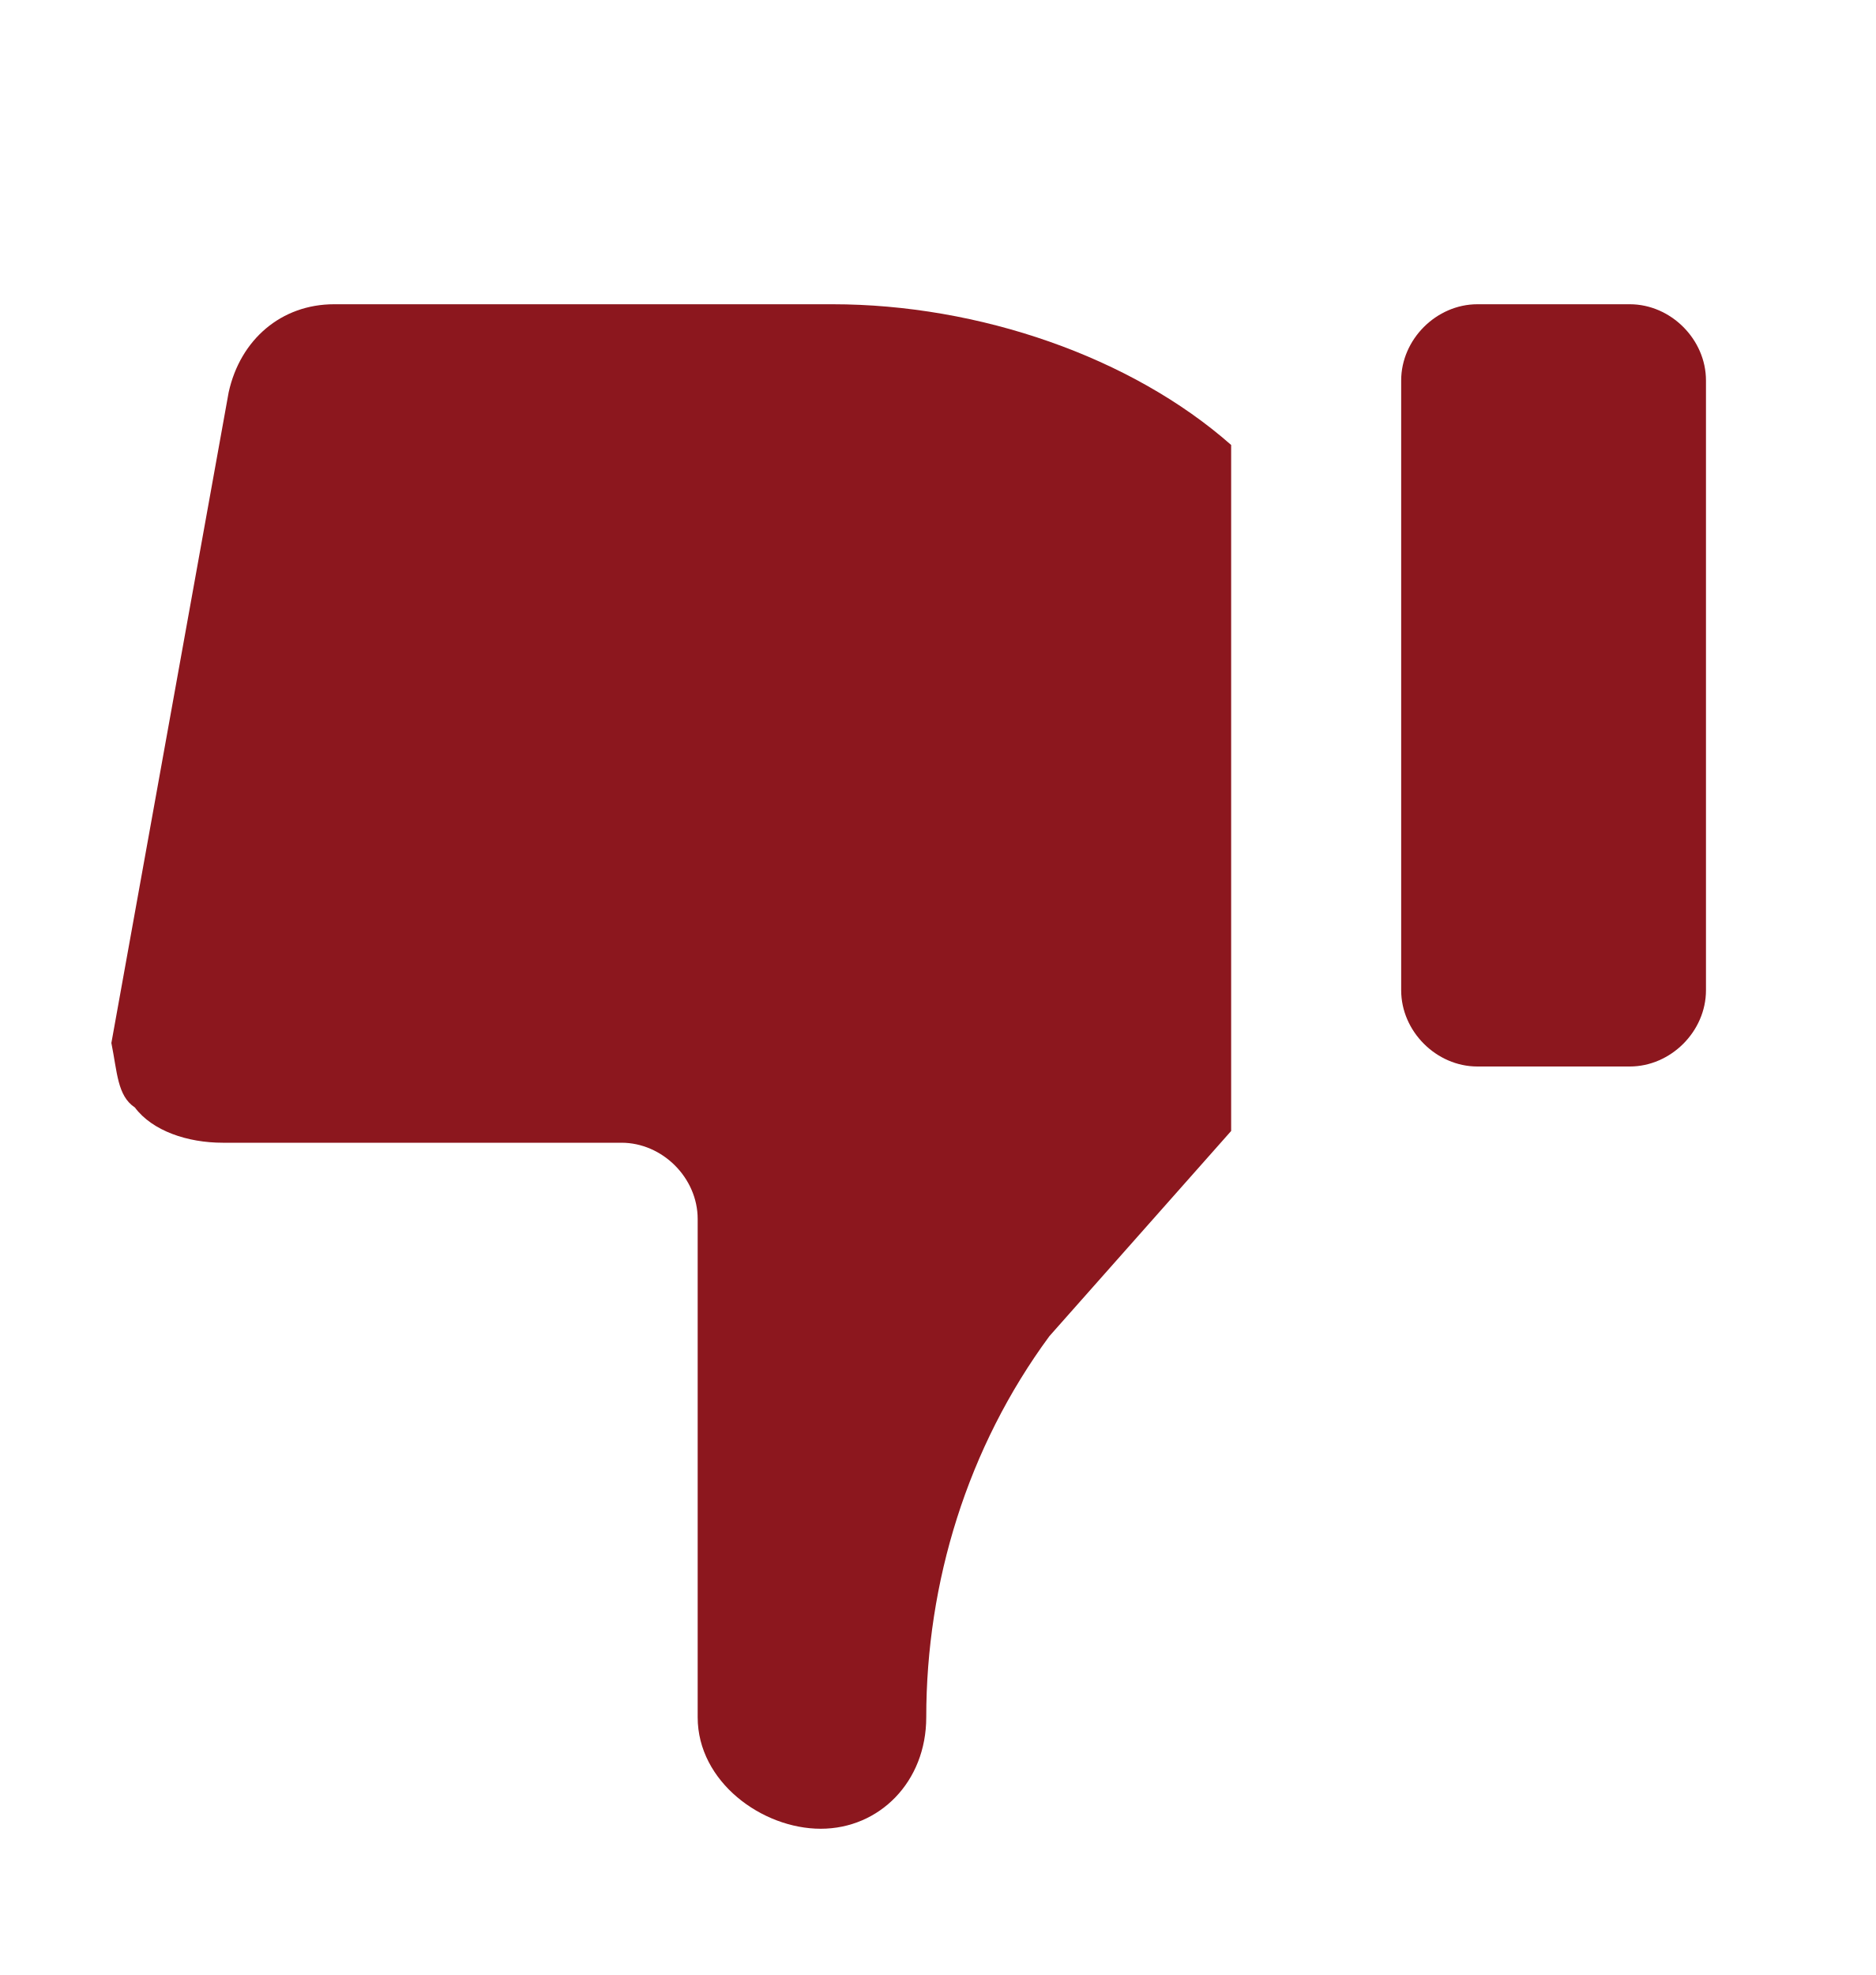
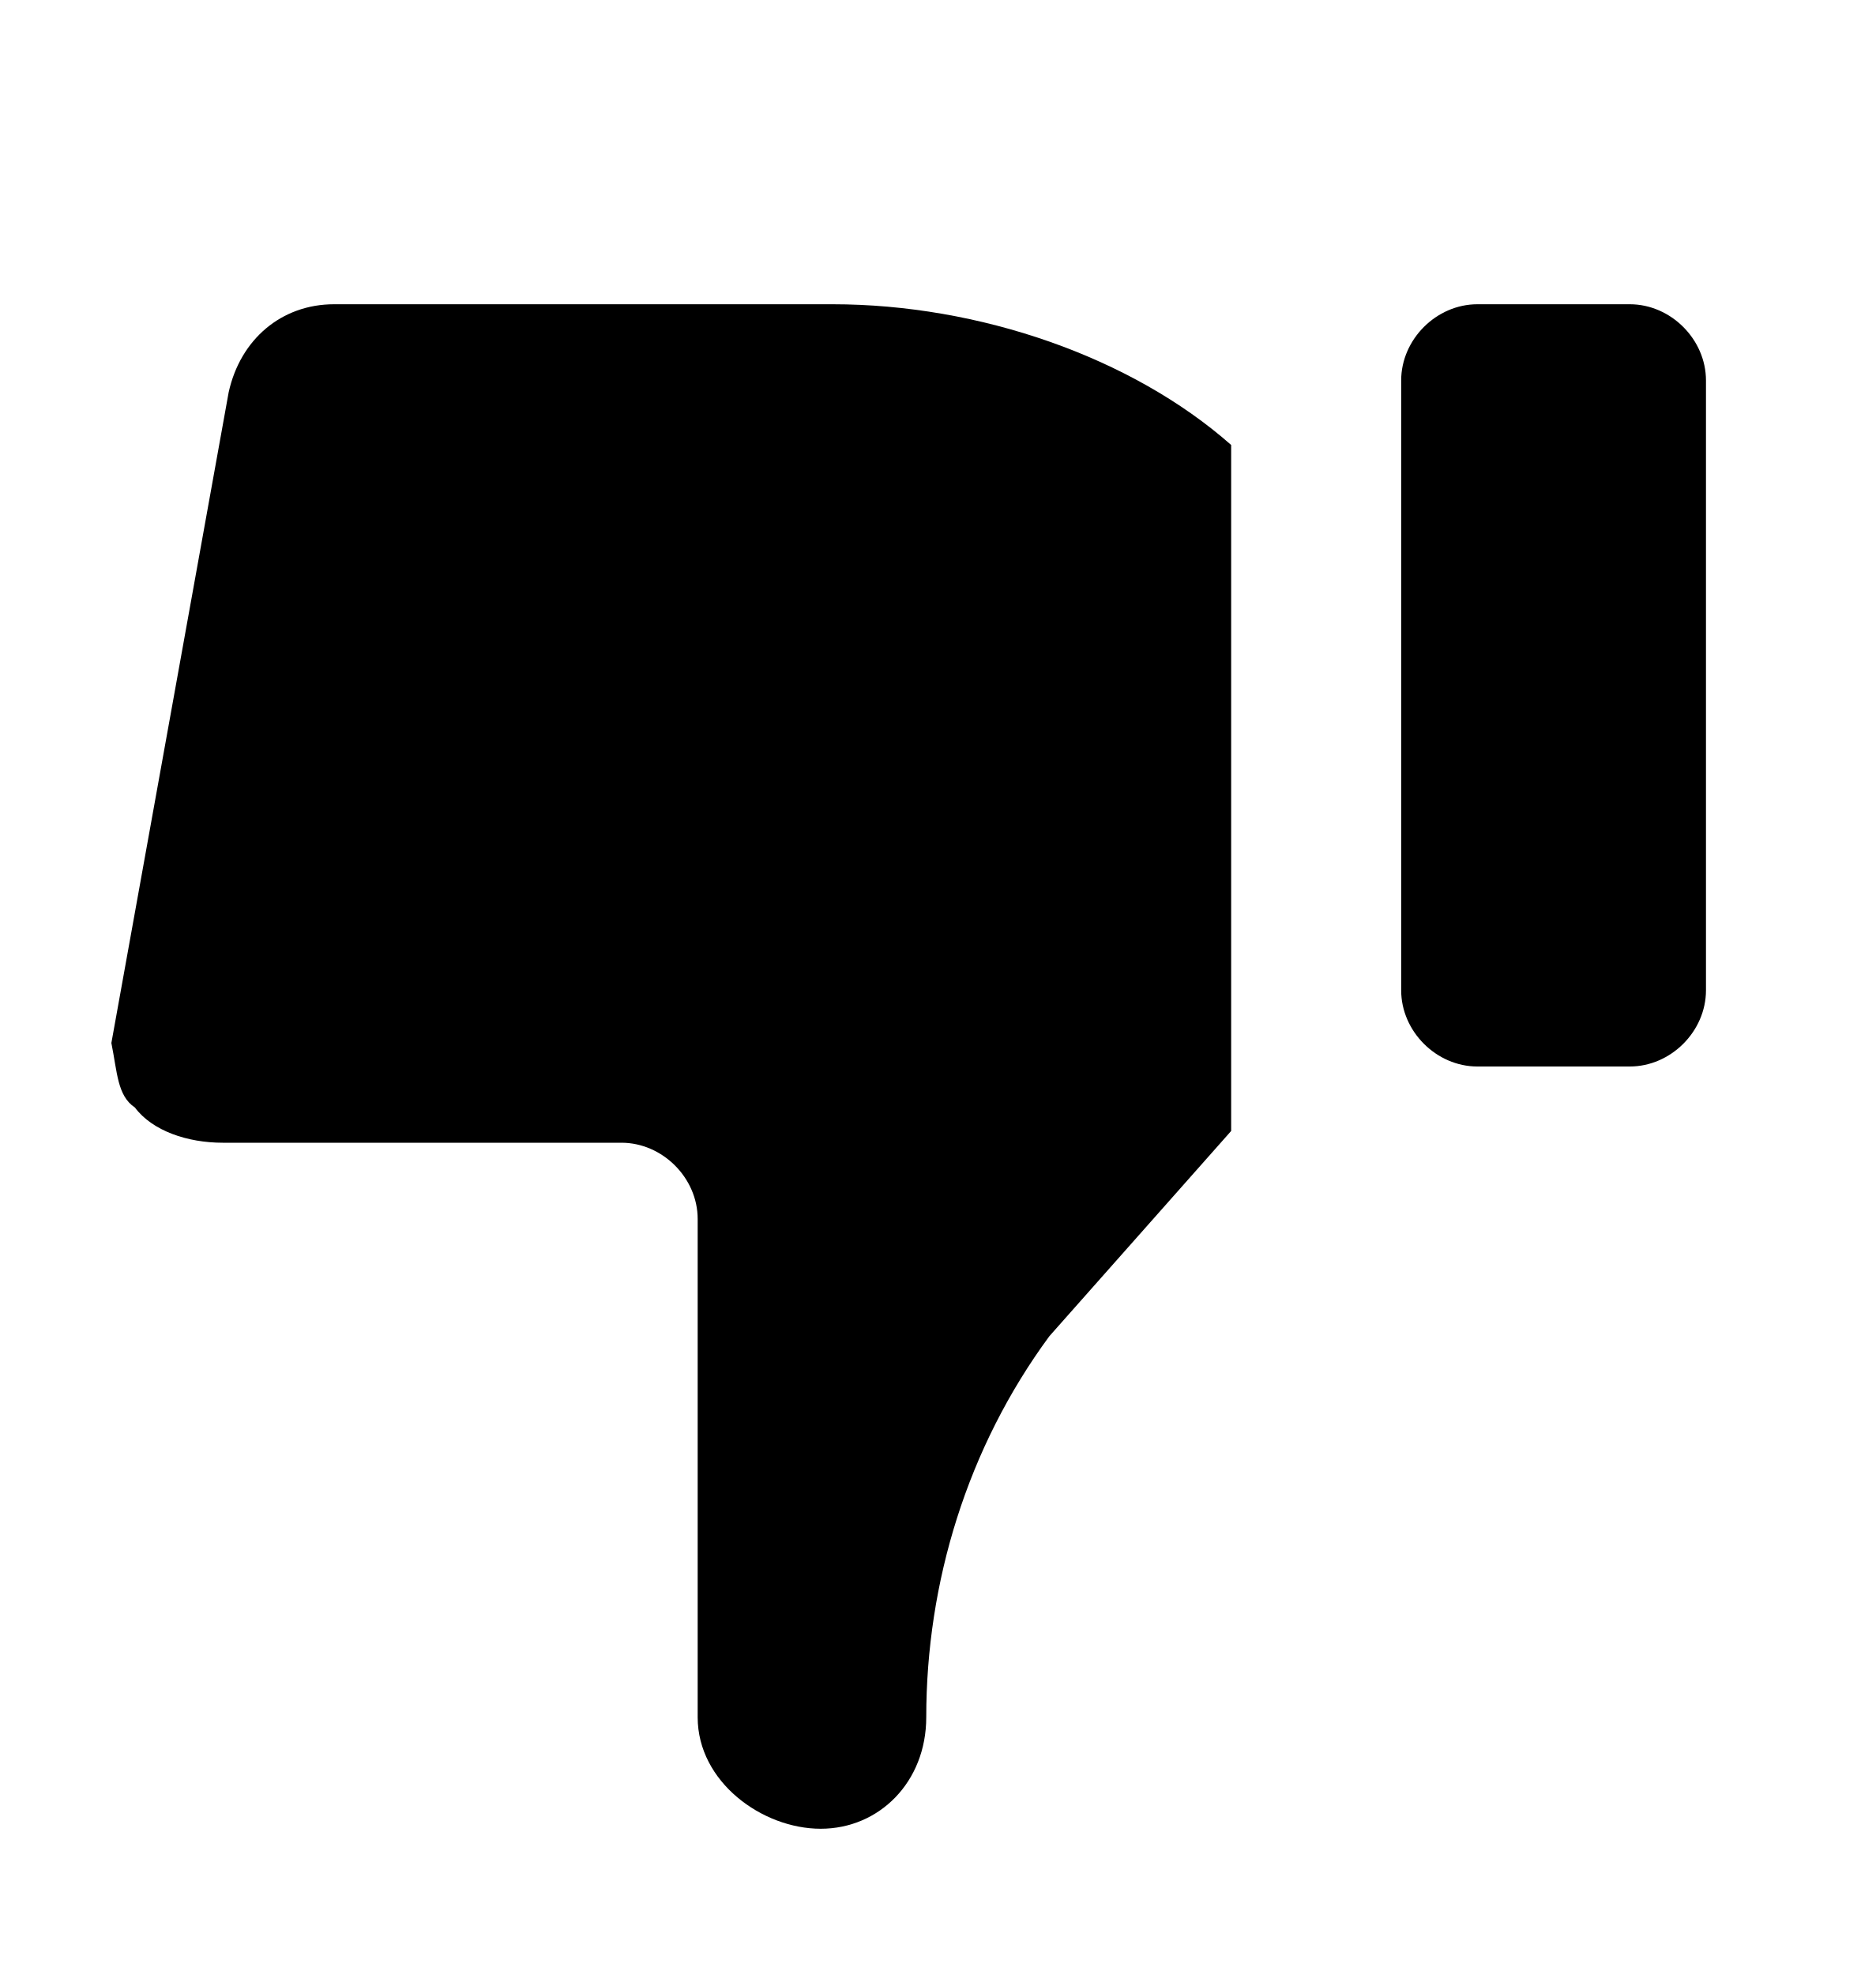
<svg xmlns="http://www.w3.org/2000/svg" width="19" height="20" viewBox="0 0 19 20" fill="none">
-   <path d="M1.366 11.215C1.544 11.453 1.9 11.572 2.256 11.572L6.294 11.572C6.709 11.572 7.066 11.928 7.066 12.344L7.066 17.39C7.066 18.044 7.719 18.519 8.312 18.519C8.906 18.519 9.381 18.044 9.381 17.39C9.381 16.025 9.797 14.659 10.628 13.531L12.469 11.453L12.469 4.506C11.459 3.615 9.916 3.081 8.431 3.081L3.384 3.081C2.85 3.081 2.434 3.437 2.316 3.972L1.128 10.562C1.188 10.859 1.188 11.097 1.366 11.215Z" fill="#8C171E" />
-   <path d="M14.963 10.8L16.506 10.8C16.922 10.8 17.278 10.444 17.278 10.028L17.278 3.853C17.278 3.437 16.922 3.081 16.506 3.081L14.963 3.081C14.547 3.081 14.191 3.437 14.191 3.853L14.191 10.028C14.191 10.444 14.547 10.8 14.963 10.8Z" fill="#8C171E" />
+   <path d="M1.366 11.215C1.544 11.453 1.9 11.572 2.256 11.572L6.294 11.572C6.709 11.572 7.066 11.928 7.066 12.344L7.066 17.39C7.066 18.044 7.719 18.519 8.312 18.519C8.906 18.519 9.381 18.044 9.381 17.39C9.381 16.025 9.797 14.659 10.628 13.531L12.469 11.453L12.469 4.506C11.459 3.615 9.916 3.081 8.431 3.081L3.384 3.081C2.85 3.081 2.434 3.437 2.316 3.972L1.128 10.562C1.188 10.859 1.188 11.097 1.366 11.215Z" fill="currentColor" />
+   <path d="M14.963 10.8L16.506 10.8C16.922 10.8 17.278 10.444 17.278 10.028L17.278 3.853C17.278 3.437 16.922 3.081 16.506 3.081L14.963 3.081C14.547 3.081 14.191 3.437 14.191 3.853L14.191 10.028C14.191 10.444 14.547 10.8 14.963 10.8Z" fill="currentColor" />
</svg>
